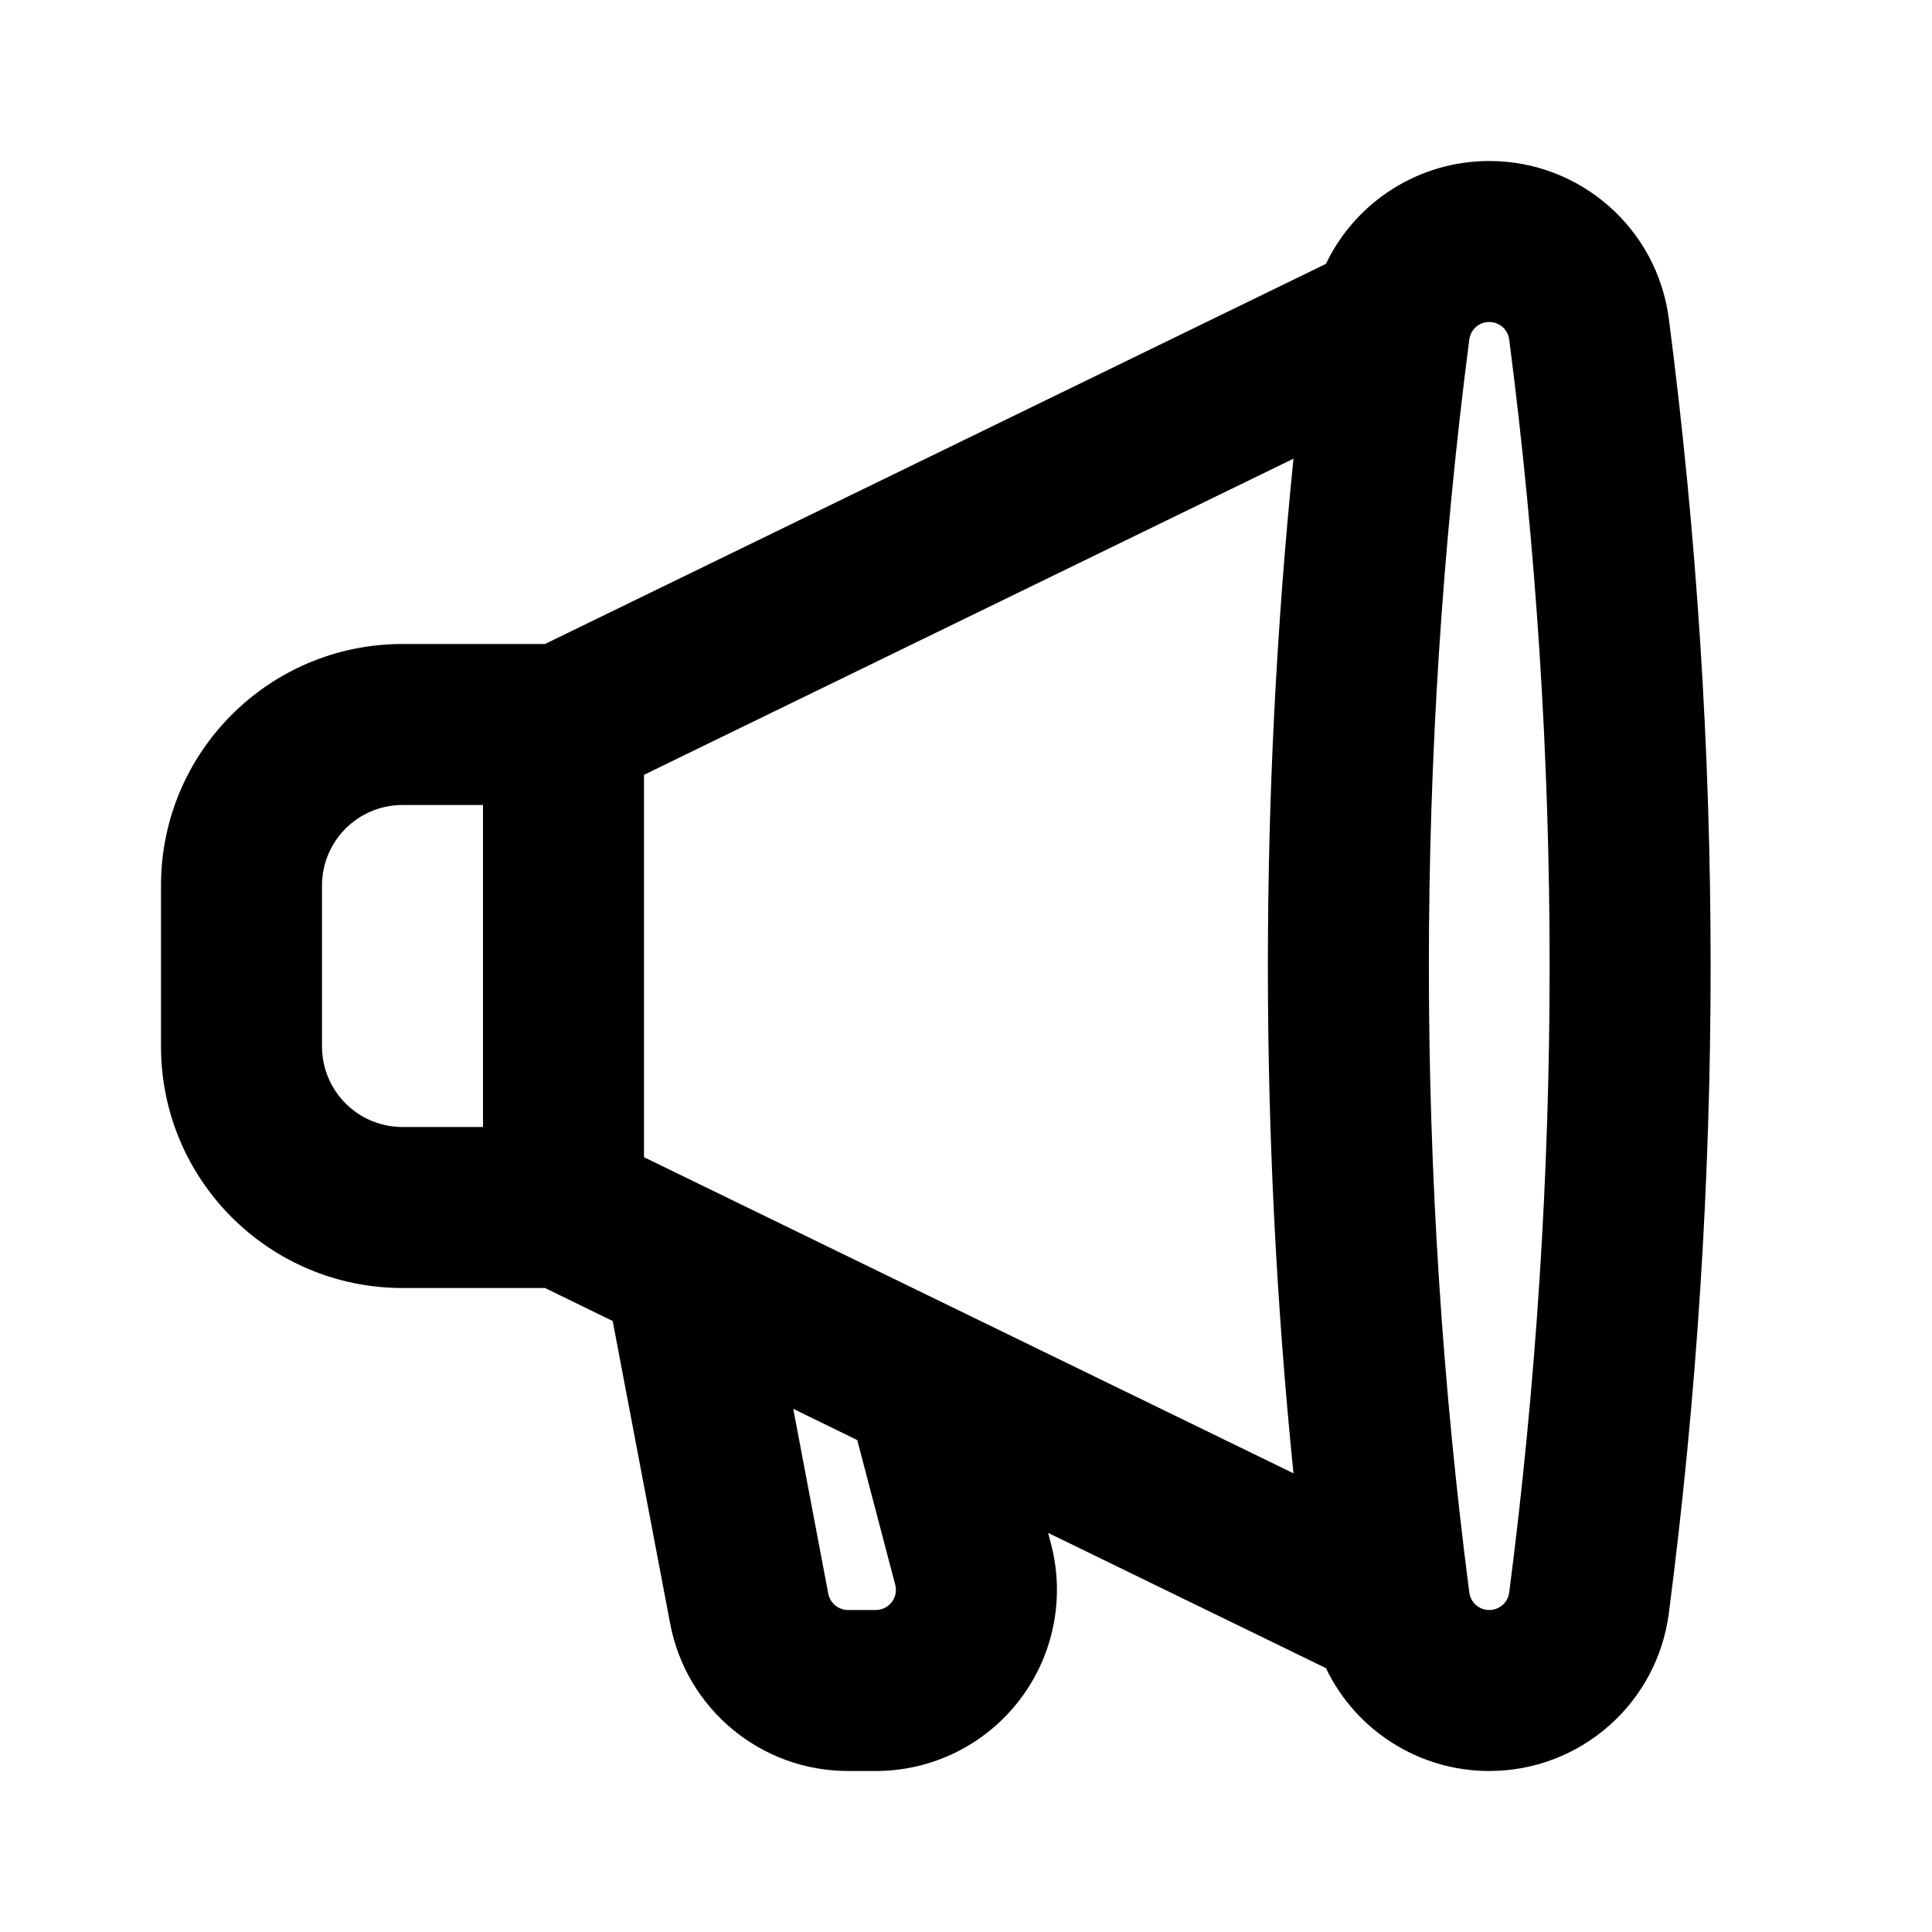
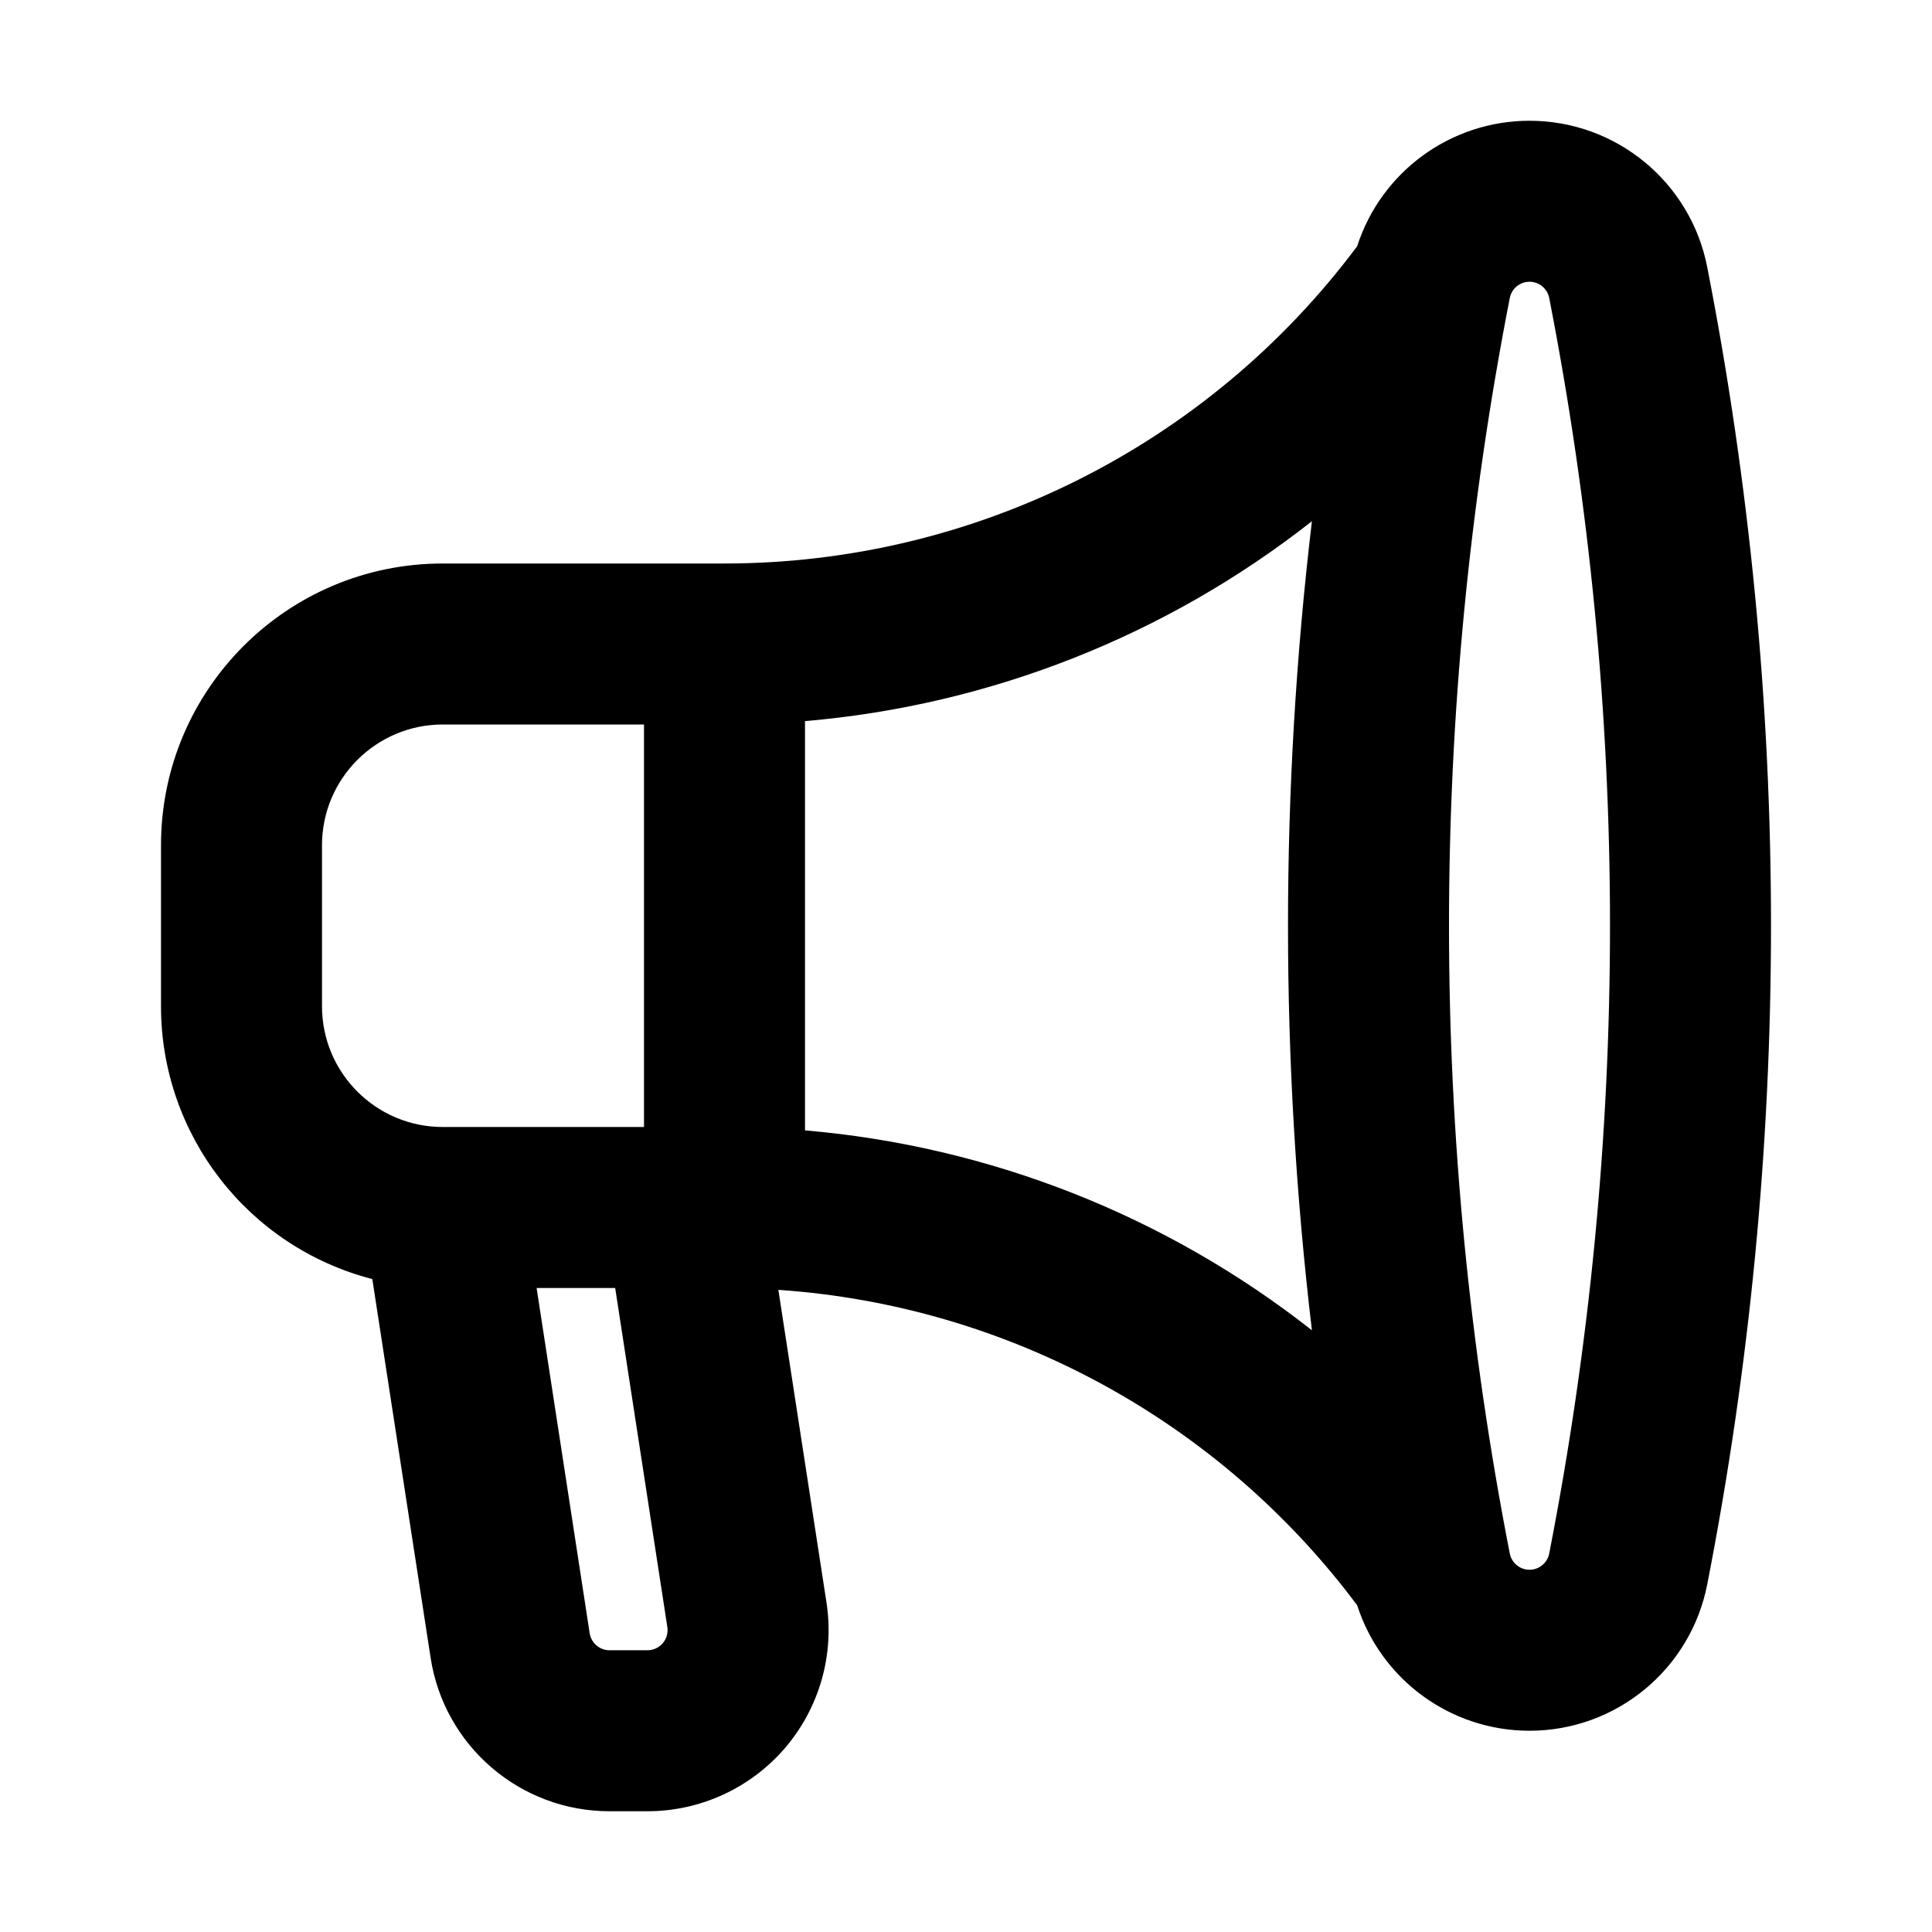
<svg xmlns="http://www.w3.org/2000/svg" viewBox="0 0 24 24" width="24" height="24">
-   <path fill="currentColor" d="M18.5 4C18.374 4 18.268 4.093 18.252 4.218C17.918 6.798 17.75 9.398 17.75 12C17.75 14.602 17.918 17.202 18.252 19.782C18.268 19.907 18.374 20 18.5 20C18.626 20 18.732 19.907 18.748 19.782C19.082 17.202 19.25 14.602 19.25 12C19.25 9.398 19.082 6.798 18.748 4.218C18.732 4.093 18.626 4 18.5 4ZM18.5 2C19.631 2 20.586 2.839 20.731 3.961C21.077 6.627 21.25 9.312 21.25 12C21.25 14.688 21.077 17.373 20.731 20.039C20.586 21.161 19.631 22 18.5 22C17.634 22 16.845 21.503 16.471 20.722L13.02 19.042L13.056 19.179C13.233 19.853 13.087 20.572 12.661 21.124C12.235 21.677 11.577 22 10.88 22H10.535C9.454 22 8.526 21.231 8.325 20.169L7.611 16.41L6.77 16H5C3.343 16 2 14.657 2 13V11C2 9.343 3.343 8 5 8H6.77L16.471 3.278C16.845 2.497 17.634 2 18.5 2ZM16.068 5.698L8 9.625V14.375L16.068 18.302C15.856 16.208 15.75 14.105 15.75 12C15.75 9.895 15.856 7.792 16.068 5.698ZM5 10C4.448 10 4 10.448 4 11V13C4 13.552 4.448 14 5 14H6V10H5ZM9.854 17.501L10.289 19.797C10.312 19.915 10.415 20 10.535 20H10.88C10.957 20 11.03 19.964 11.077 19.903C11.125 19.841 11.141 19.761 11.121 19.687L10.649 17.889L9.854 17.501Z" />
+   <path fill="currentColor" d="M19 3.5C18.88 3.5 18.778 3.585 18.755 3.702C18.253 6.271 18 8.882 18 11.5C18 14.118 18.253 16.729 18.755 19.298C18.778 19.415 18.88 19.5 19 19.5C19.12 19.5 19.222 19.415 19.245 19.298C19.747 16.729 20 14.118 20 11.5C20 8.882 19.747 6.271 19.245 3.702C19.222 3.585 19.12 3.5 19 3.5ZM19 1.5C20.076 1.5 21.002 2.262 21.208 3.319C21.735 6.014 22 8.754 22 11.5C22 14.246 21.735 16.986 21.208 19.681C21.002 20.738 20.076 21.5 19 21.5C18.024 21.5 17.159 20.87 16.859 19.941C15.148 17.649 12.522 16.218 9.669 16.023L10.267 19.908C10.367 20.557 10.178 21.217 9.751 21.715C9.323 22.213 8.699 22.5 8.043 22.5H7.572C6.462 22.5 5.517 21.69 5.349 20.592L4.625 15.889C3.08 15.49 2 14.096 2 12.5V10.5C2 8.567 3.567 7 5.5 7H9C12.095 7 15.008 5.539 16.859 3.059C17.159 2.13 18.024 1.5 19 1.5ZM16.297 6.475C14.485 7.899 12.296 8.762 10 8.958V14.042C12.296 14.238 14.485 15.101 16.297 16.525C16.099 14.857 16 13.179 16 11.5C16 9.821 16.099 8.143 16.297 6.475ZM5.5 9C4.672 9 4 9.672 4 10.5V12.5C4 13.328 4.672 14 5.5 14H8V9H5.5ZM6.666 16L7.325 20.288C7.344 20.41 7.449 20.5 7.572 20.5H8.043C8.116 20.5 8.185 20.468 8.233 20.413C8.28 20.357 8.301 20.284 8.29 20.212L7.642 16H6.666Z" />
</svg>
